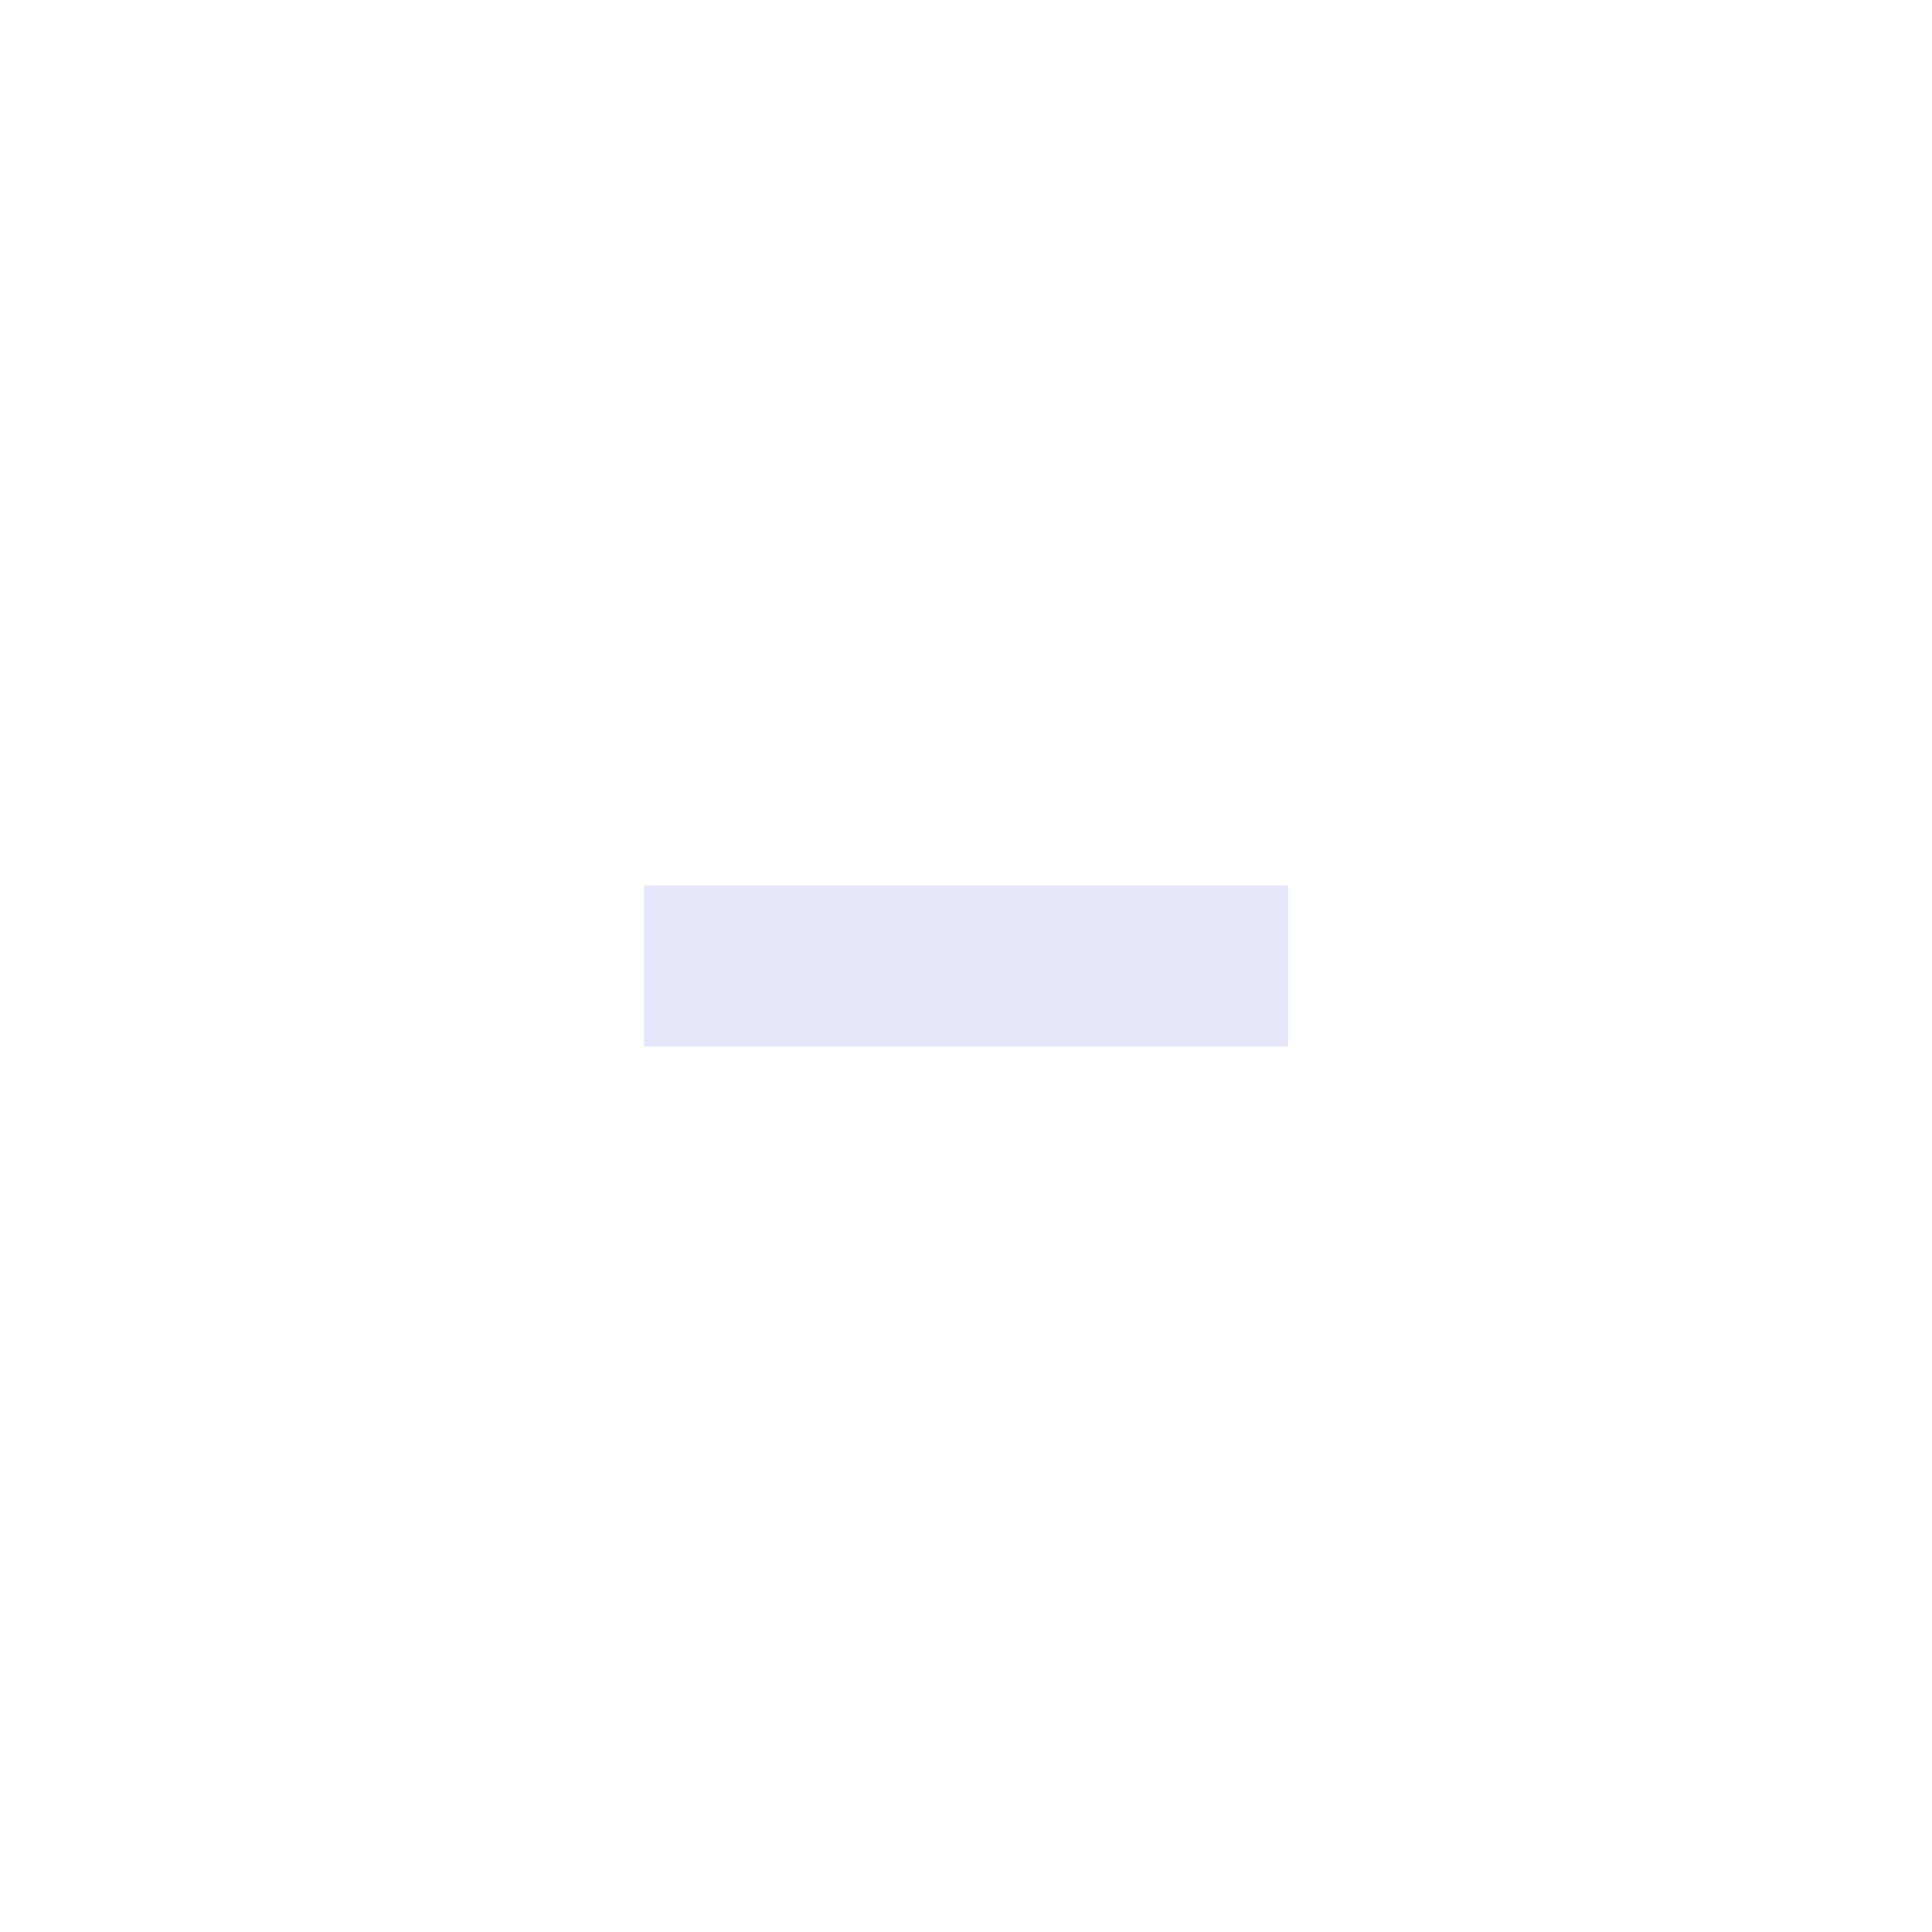
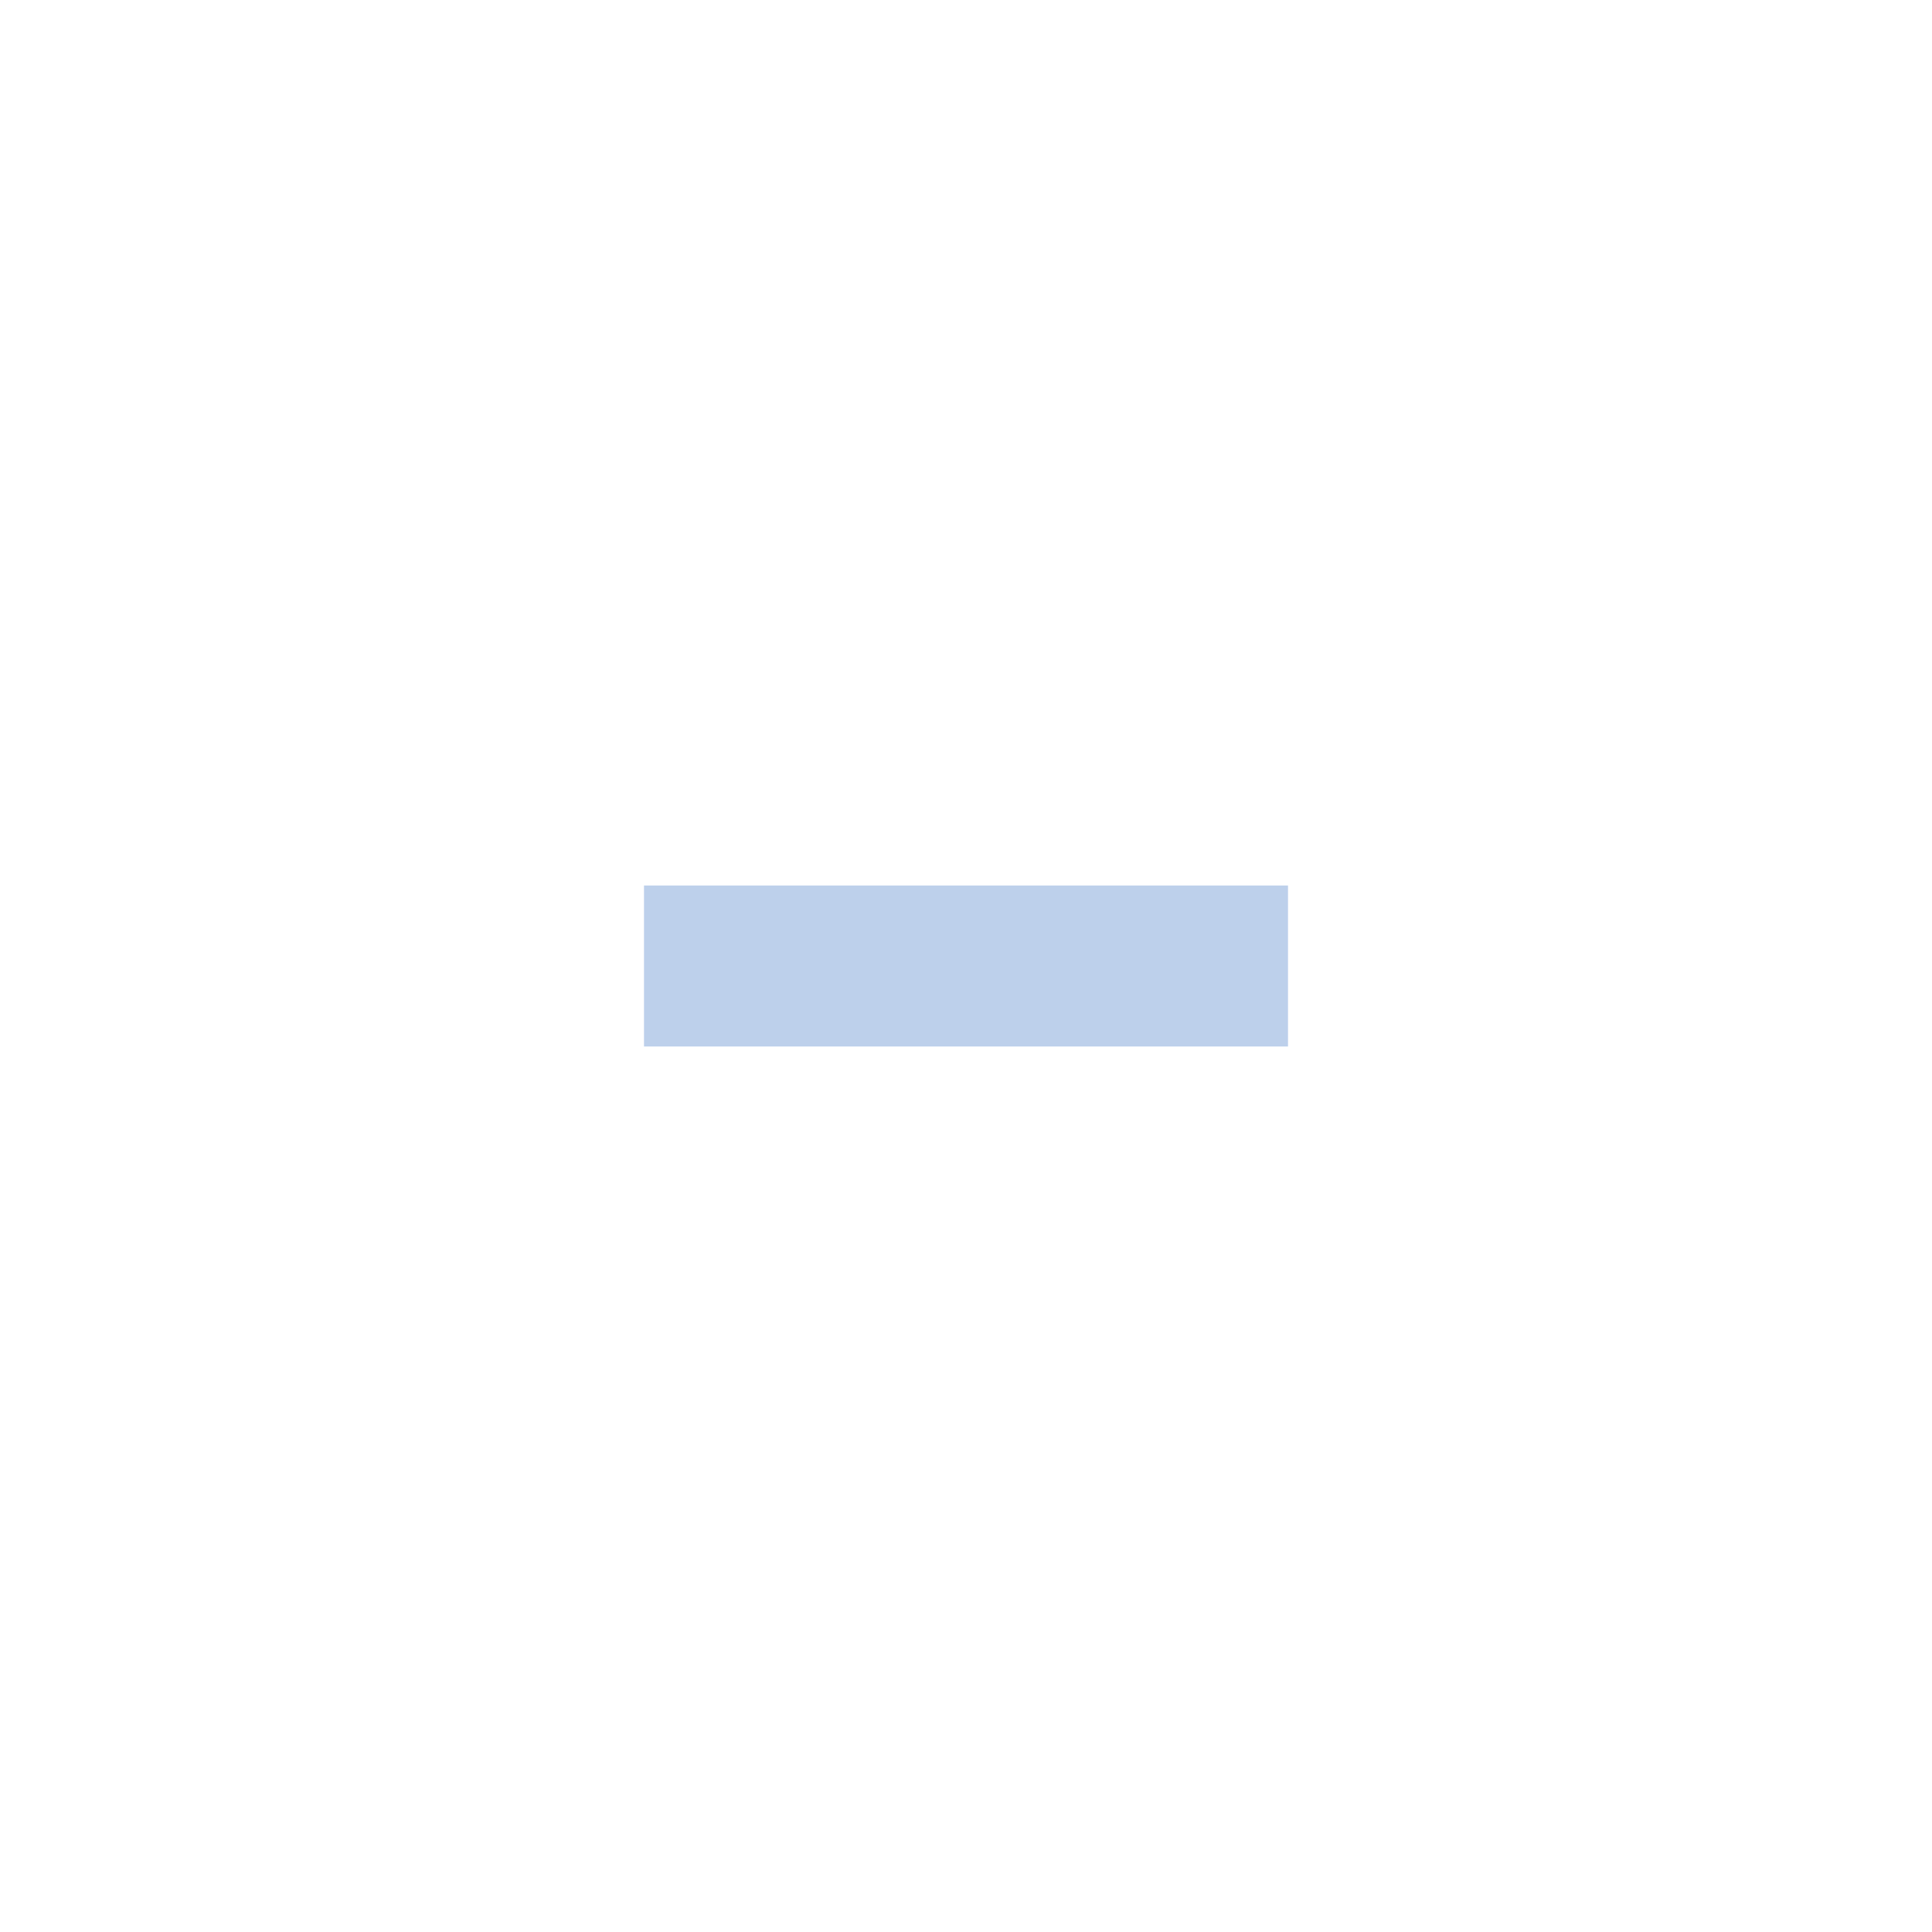
<svg xmlns="http://www.w3.org/2000/svg" version="1.1" x="0px" y="0px" width="24px" height="24px" viewBox="0 0 24 24" xml:space="preserve">
-   <rect x="8" y="11" fill="#e6e6fa" width="8" height="2" />
+   <rect x="8" y="11" fill="#bdd0eb" width="8" height="2" />
</svg>
